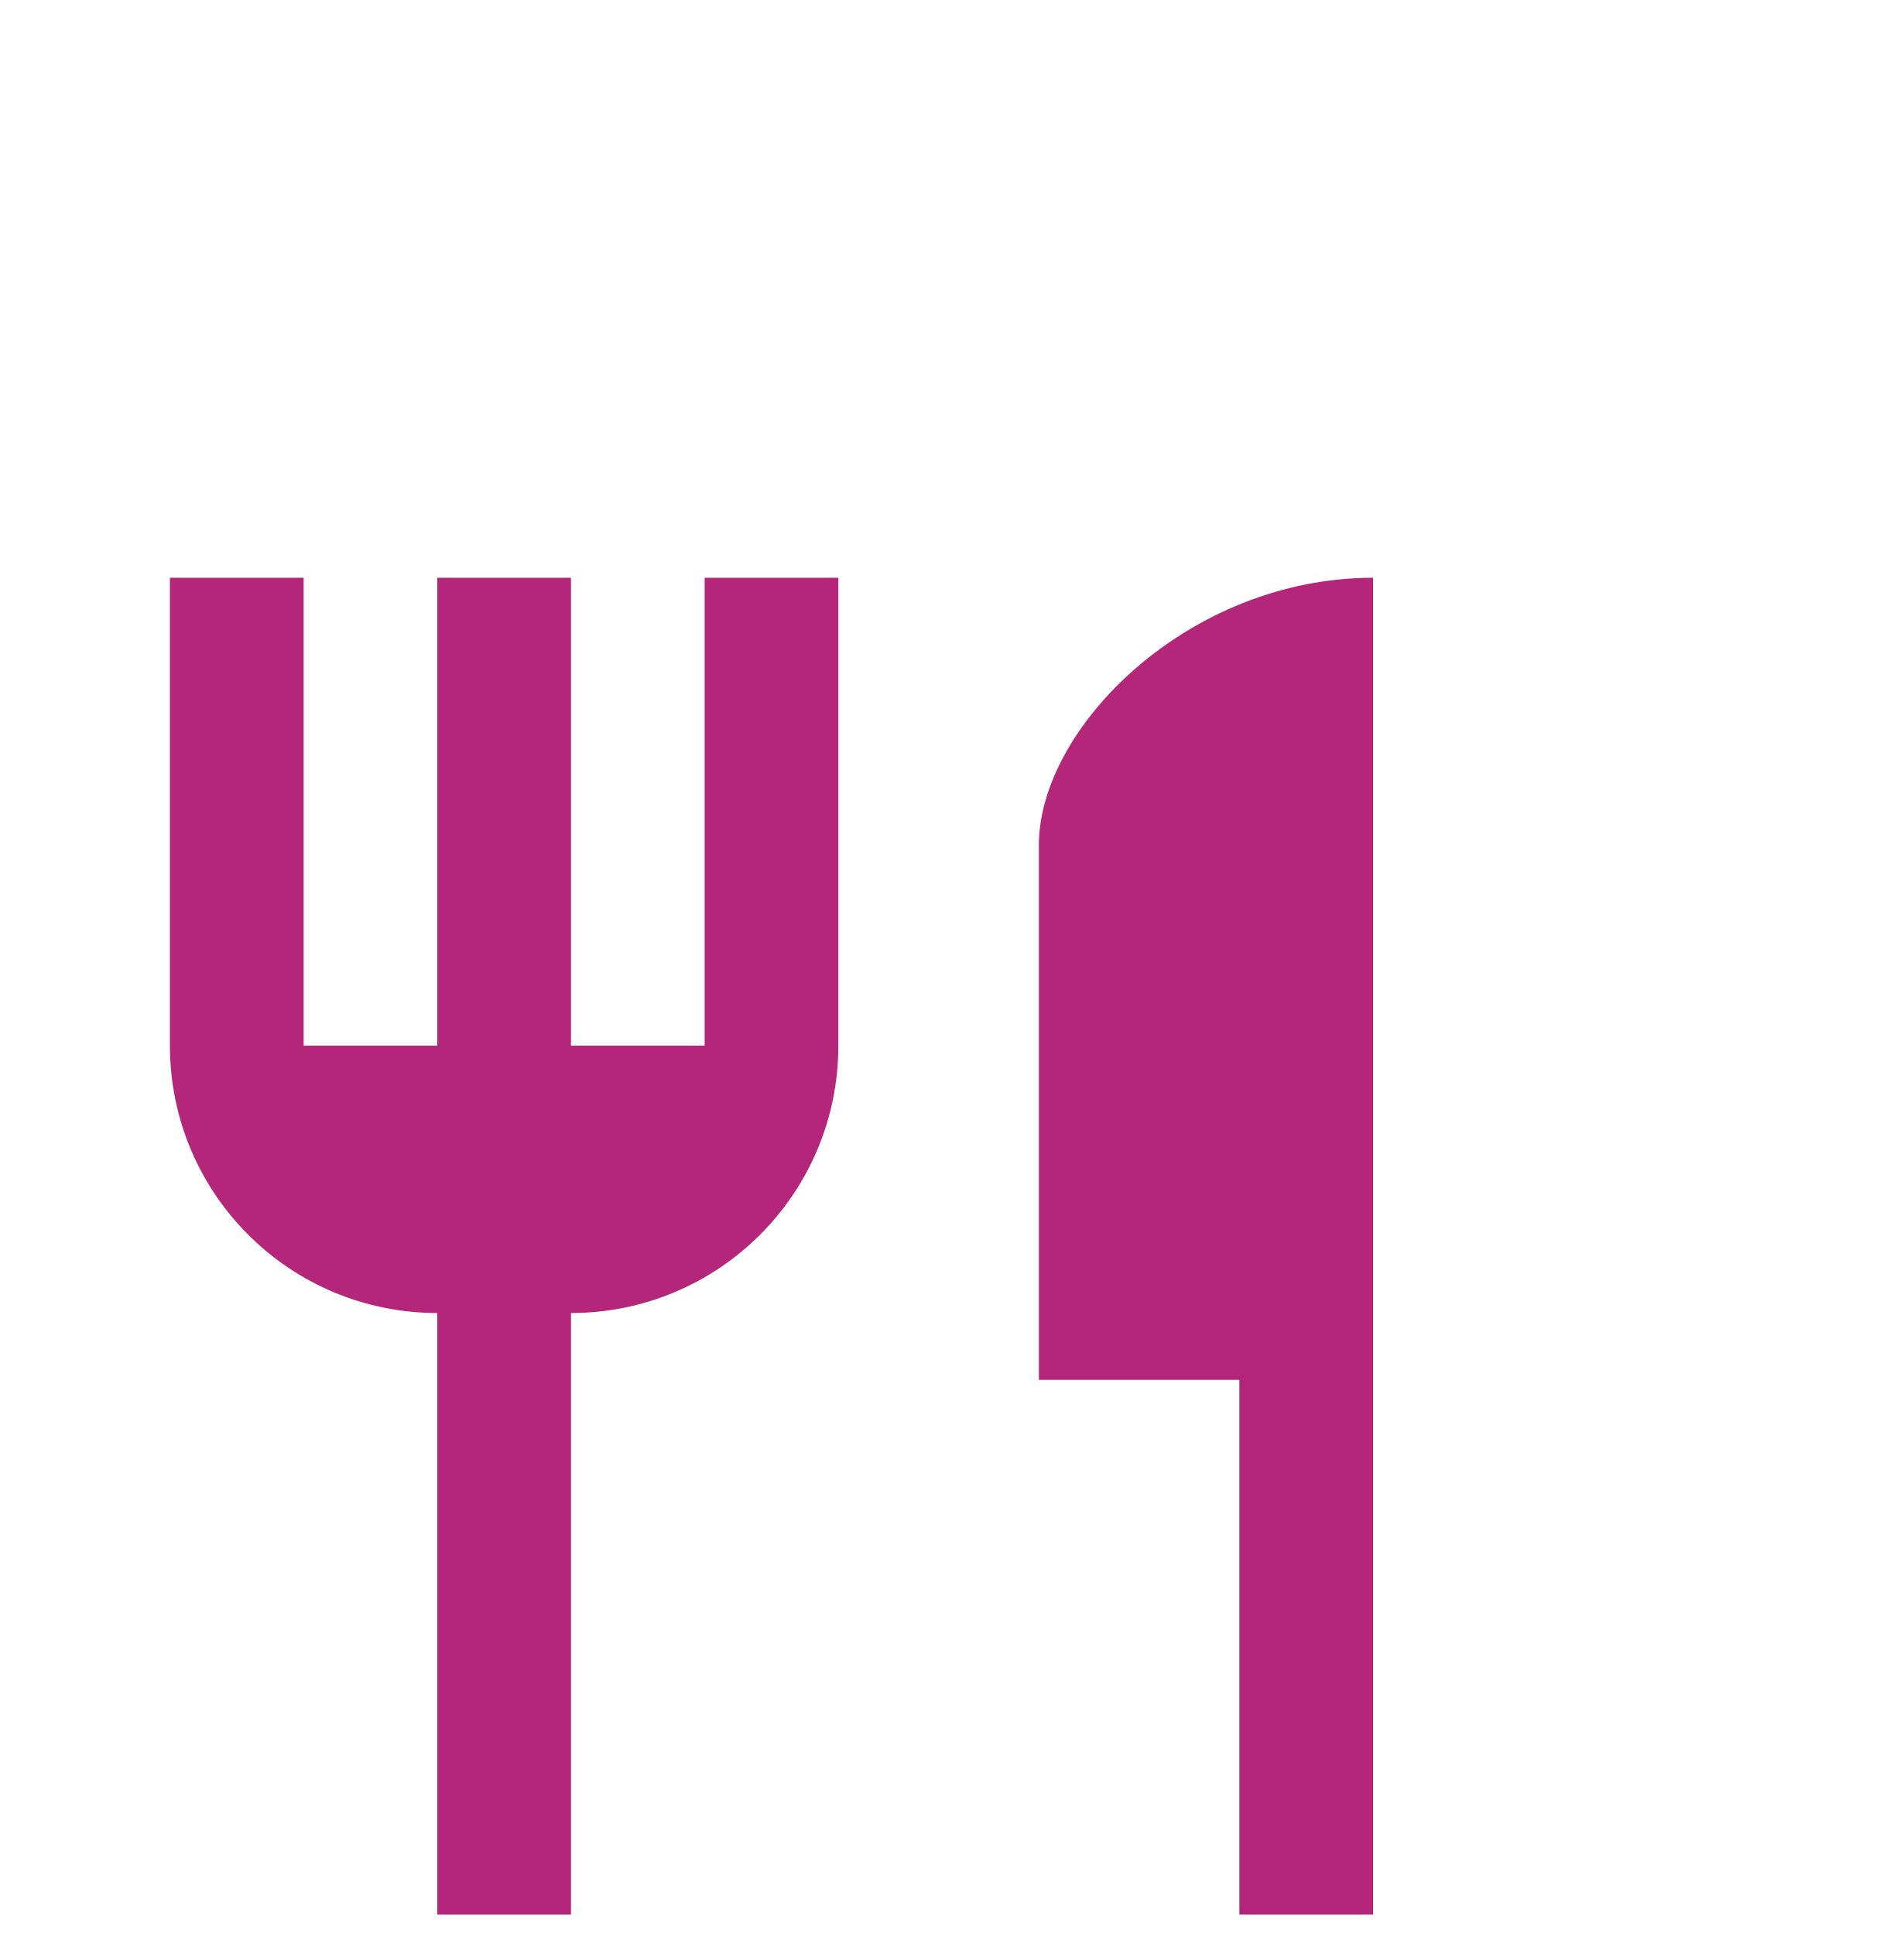
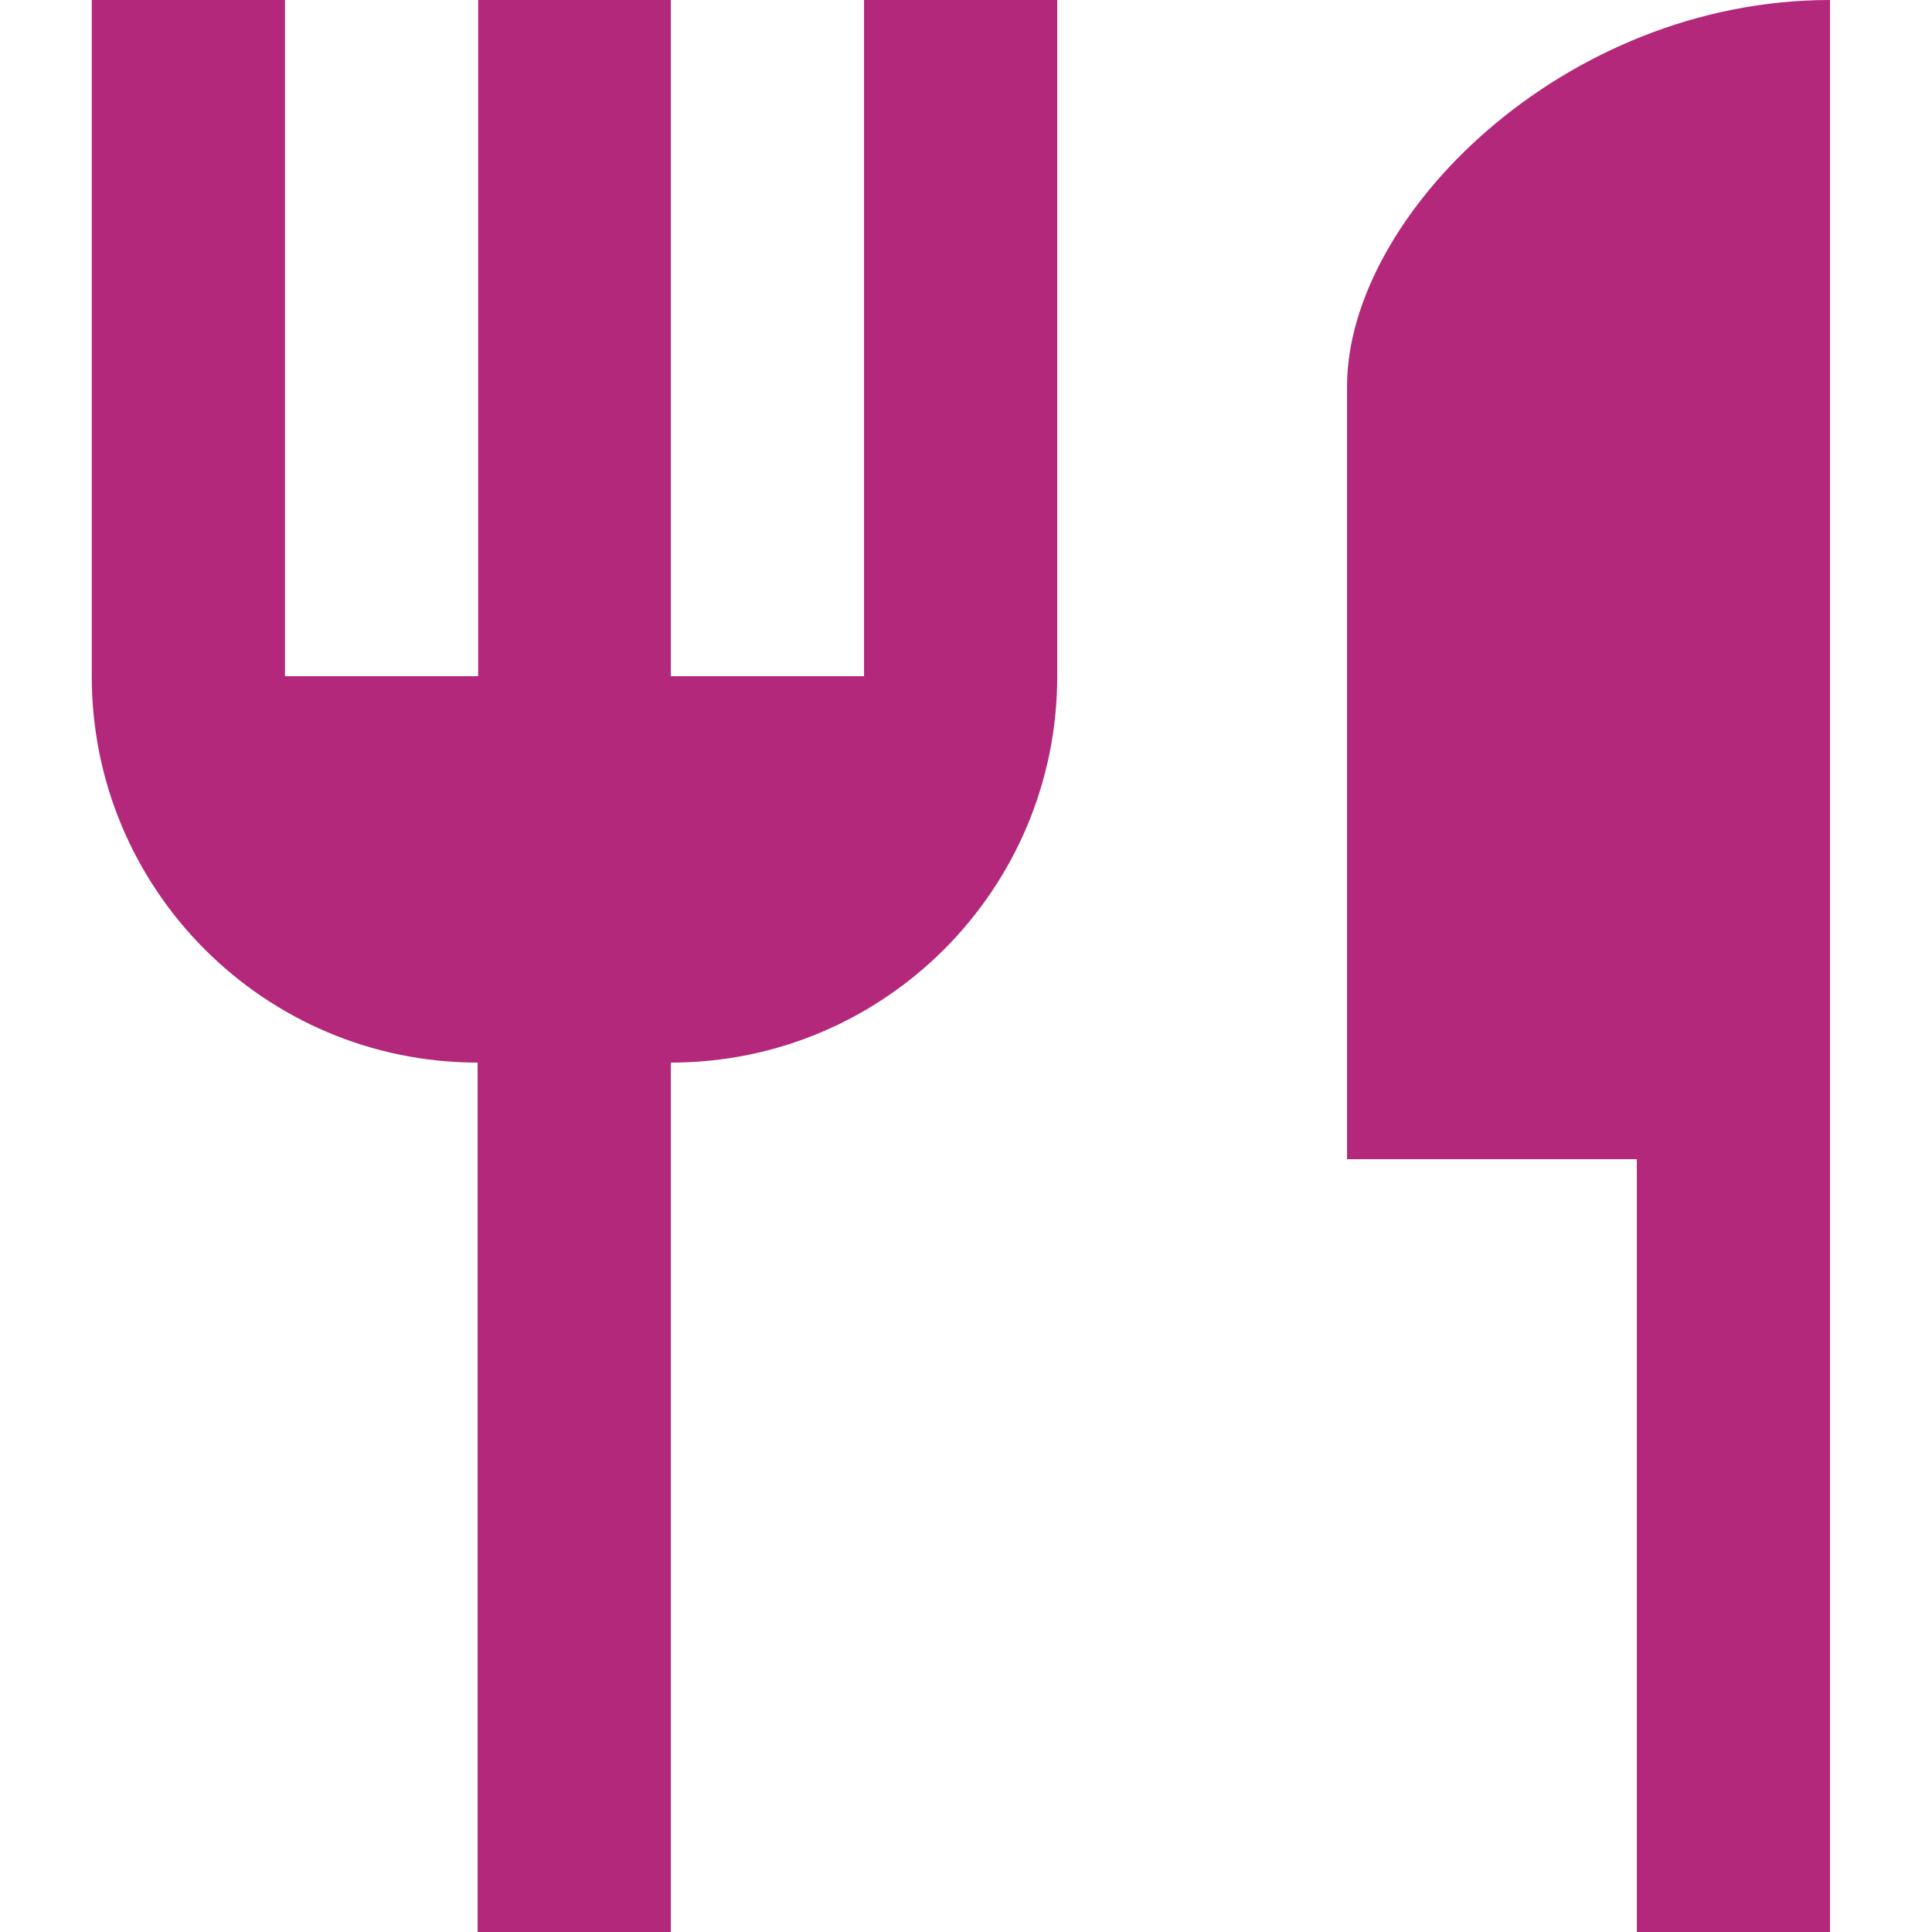
- <svg xmlns="http://www.w3.org/2000/svg" width="60" height="61" viewBox="0 0 60 61" fill="none">
-   <g id="restaurant_24px">
-     <path id="icon/maps/restaurant_24px" fill-rule="evenodd" clip-rule="evenodd" d="M18 32.964H22.214V18.214H26.429V32.964C26.429 37.62 22.657 41.392 18 41.392V60.356H13.786V41.392C9.129 41.392 5.357 37.62 5.357 32.964V18.214H9.572V32.964H13.786V18.214H18V32.964ZM32.751 43.499V26.642C32.751 22.934 37.471 18.214 43.286 18.214V60.356H39.072V43.499H32.751Z" fill="#B4267A" />
+ <svg xmlns="http://www.w3.org/2000/svg" id="Layer_1" data-name="Layer 1" viewBox="0 0 72 72">
+   <defs>
+     <style>.cls-1{fill:#b3287a;fill-rule:evenodd;}</style>
+   </defs>
+   <g id="restaurant_24px" data-name="restaurant 24px">
+     <path id="icon_maps_restaurant_24px" data-name="icon/maps/restaurant_24px" class="cls-1" d="M25,25.2h7.2V0h7.2V25.2A14.4,14.4,0,0,1,25,39.6V72h-7.2V39.6A14.39,14.39,0,0,1,3.42,25.2V0h7.2V25.2h7.2V0H25Zm25.2,18V14.4c0-6.34,8.06-14.4,18-14.4V72H61V43.2Z" />
  </g>
</svg>
